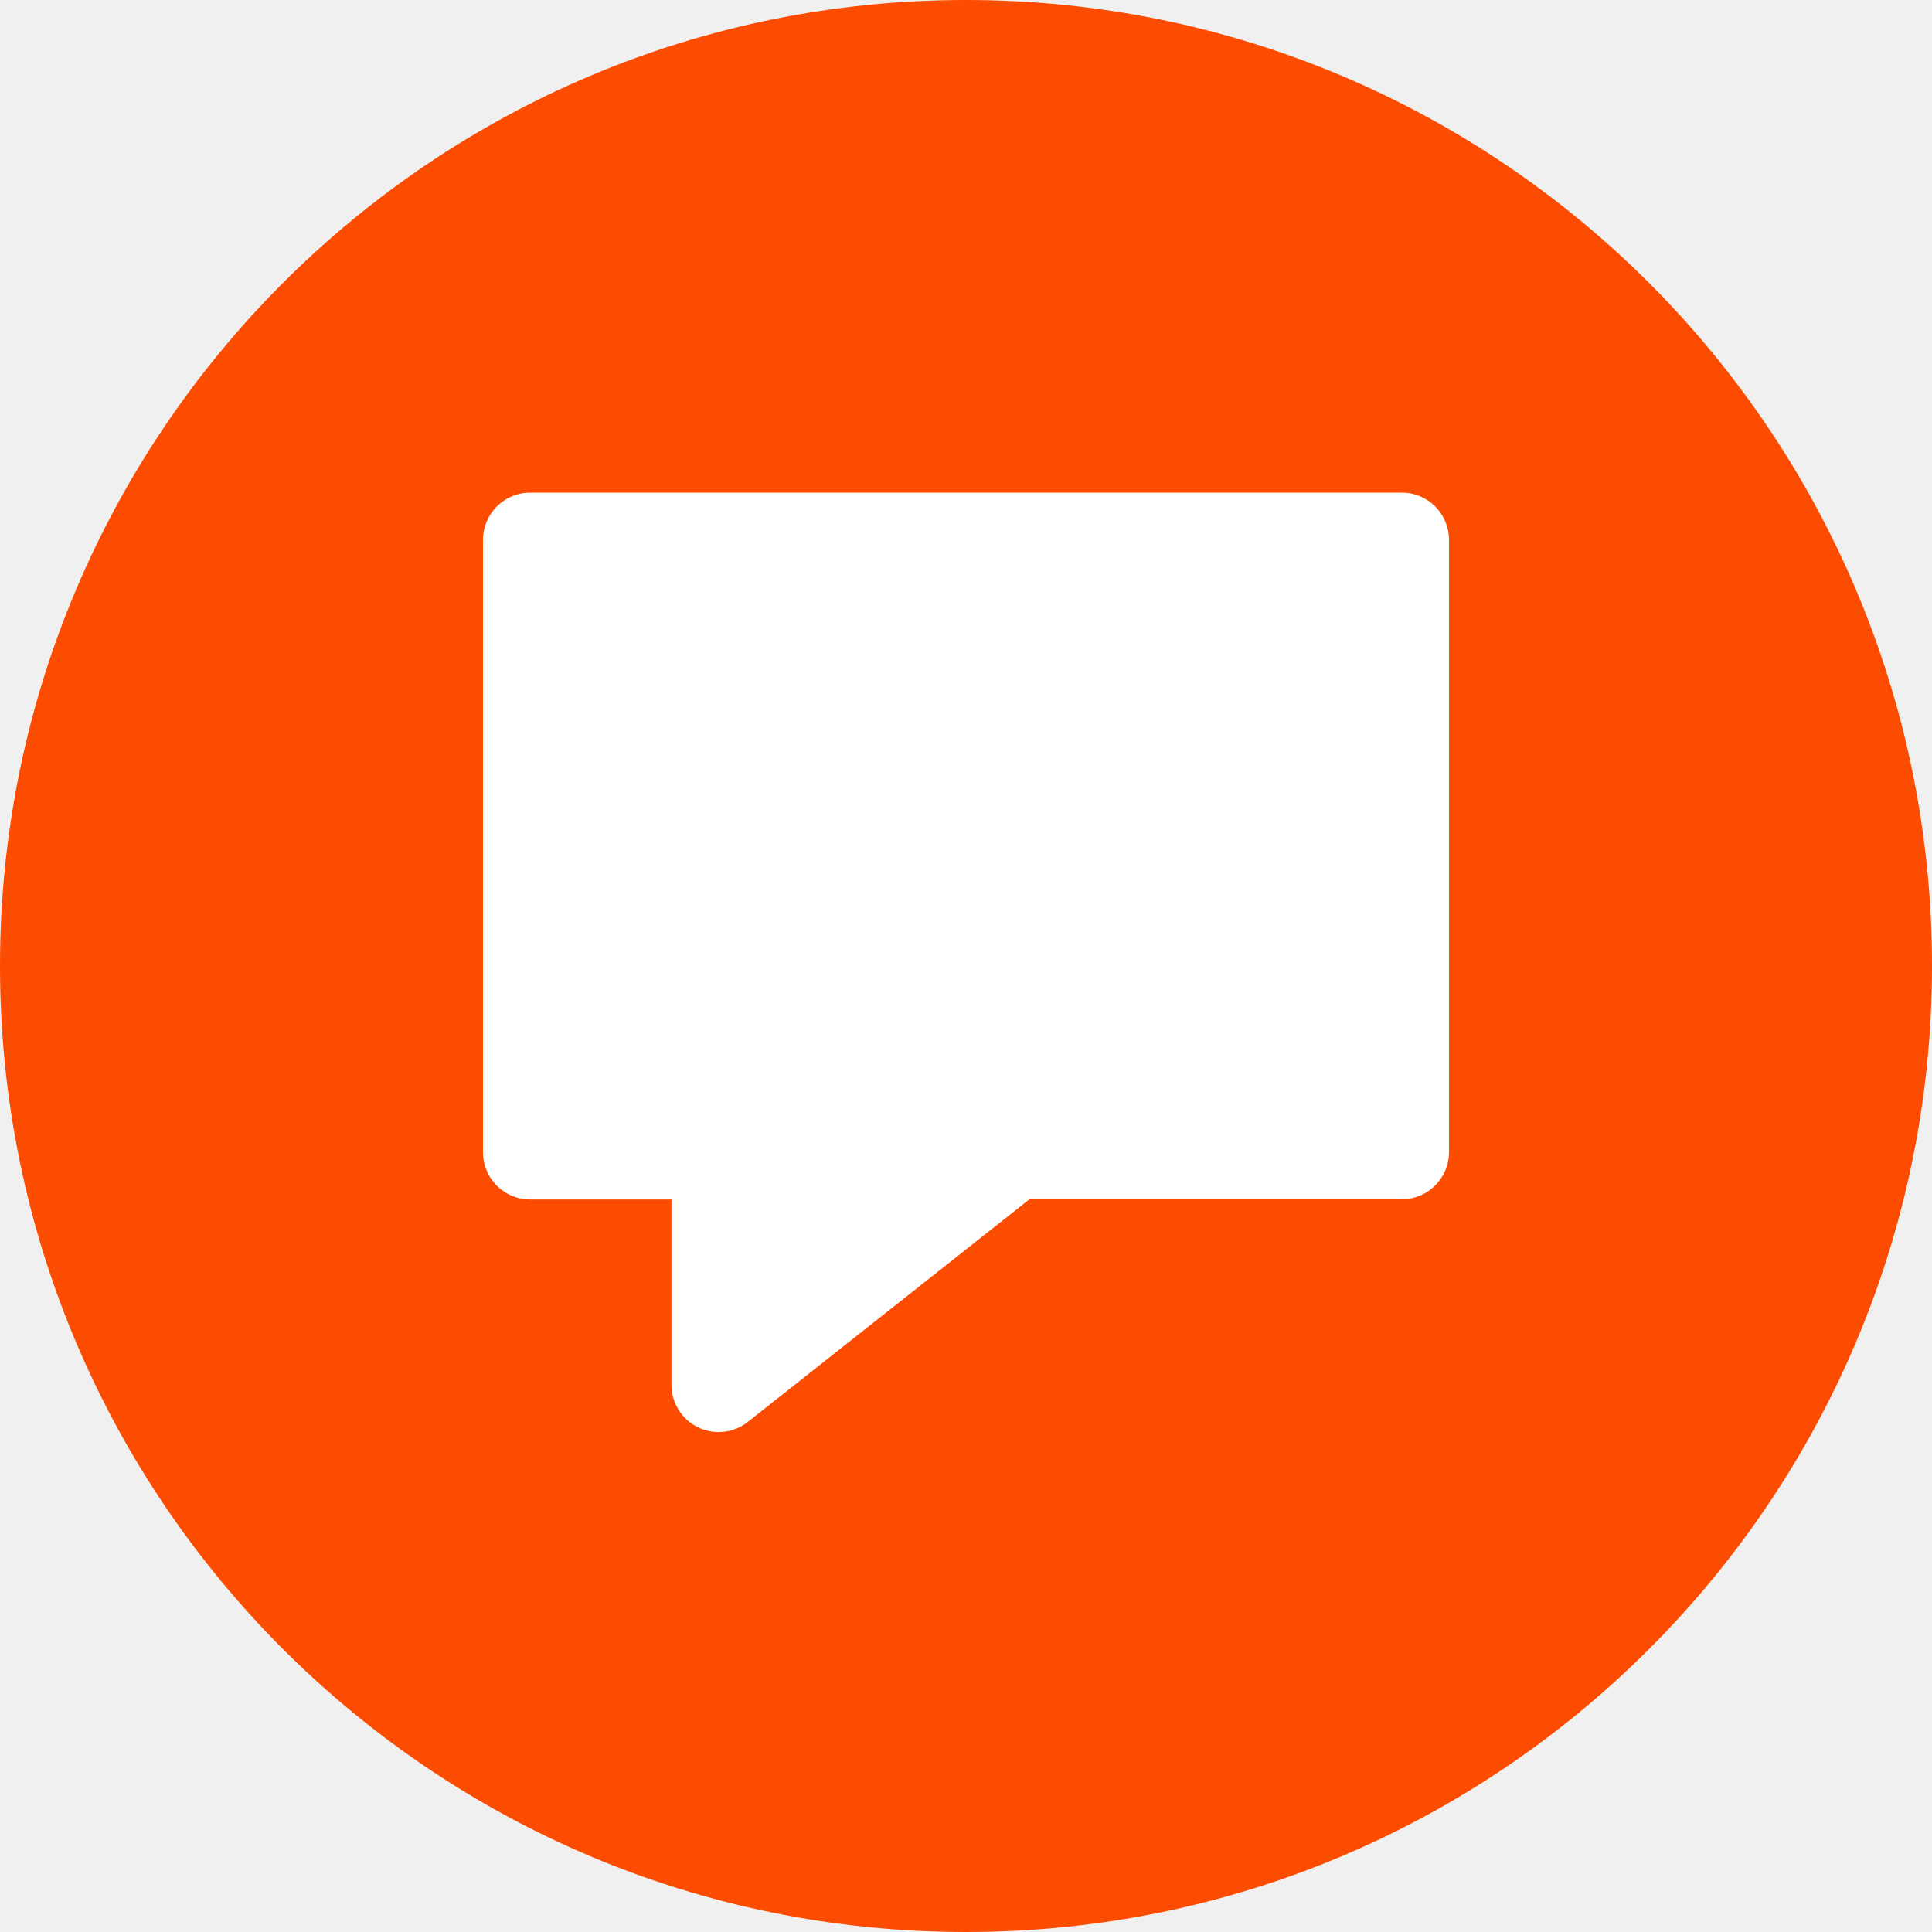
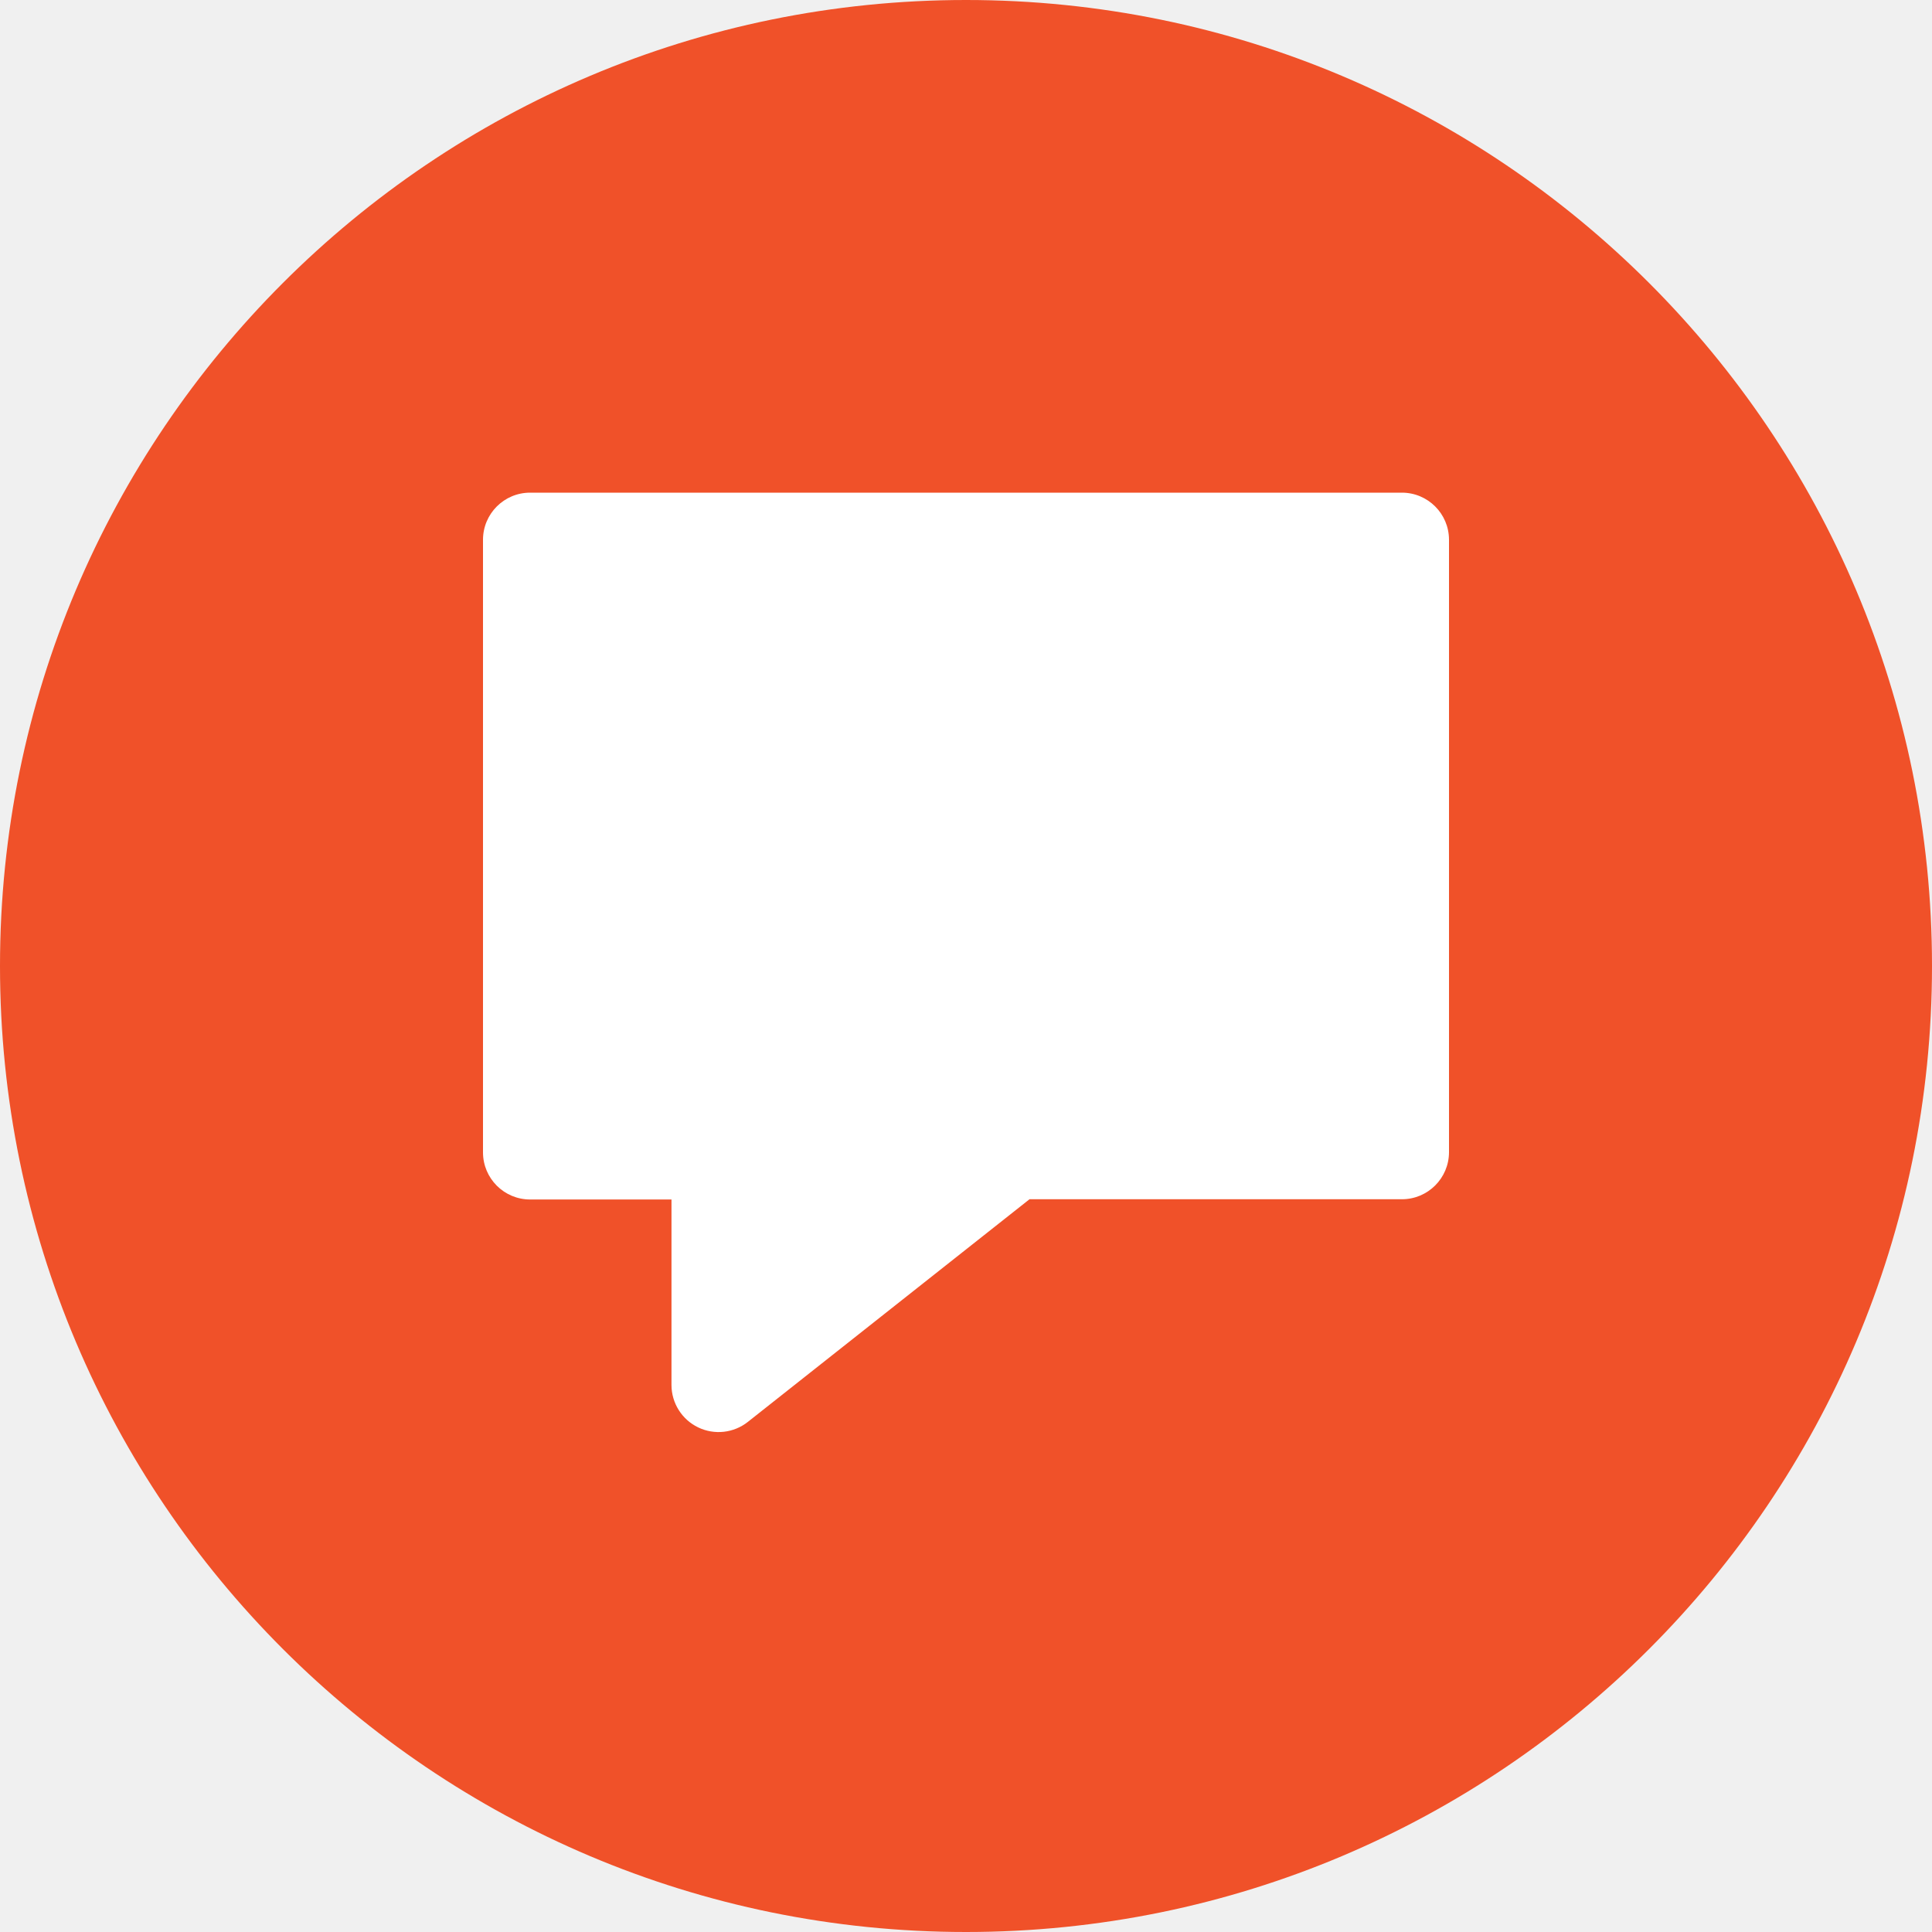
<svg xmlns="http://www.w3.org/2000/svg" width="200" height="200">
  <g fill="none">
-     <circle fill="#FC4C02" cx="100" cy="100" r="100" />
+     <circle fill="#F05129" cx="100" cy="100" r="100" />
    <path d="M145.122 51H54.878A4.878 4.878 0 0 0 50 55.878v63.415a4.878 4.878 0 0 0 4.878 4.878h14.634v19.22a4.878 4.878 0 0 0 7.903 3.804l29.158-23.049h38.549a4.878 4.878 0 0 0 4.878-4.878V55.854A4.878 4.878 0 0 0 145.122 51z" fill="#FFF" />
  </g>
</svg>
